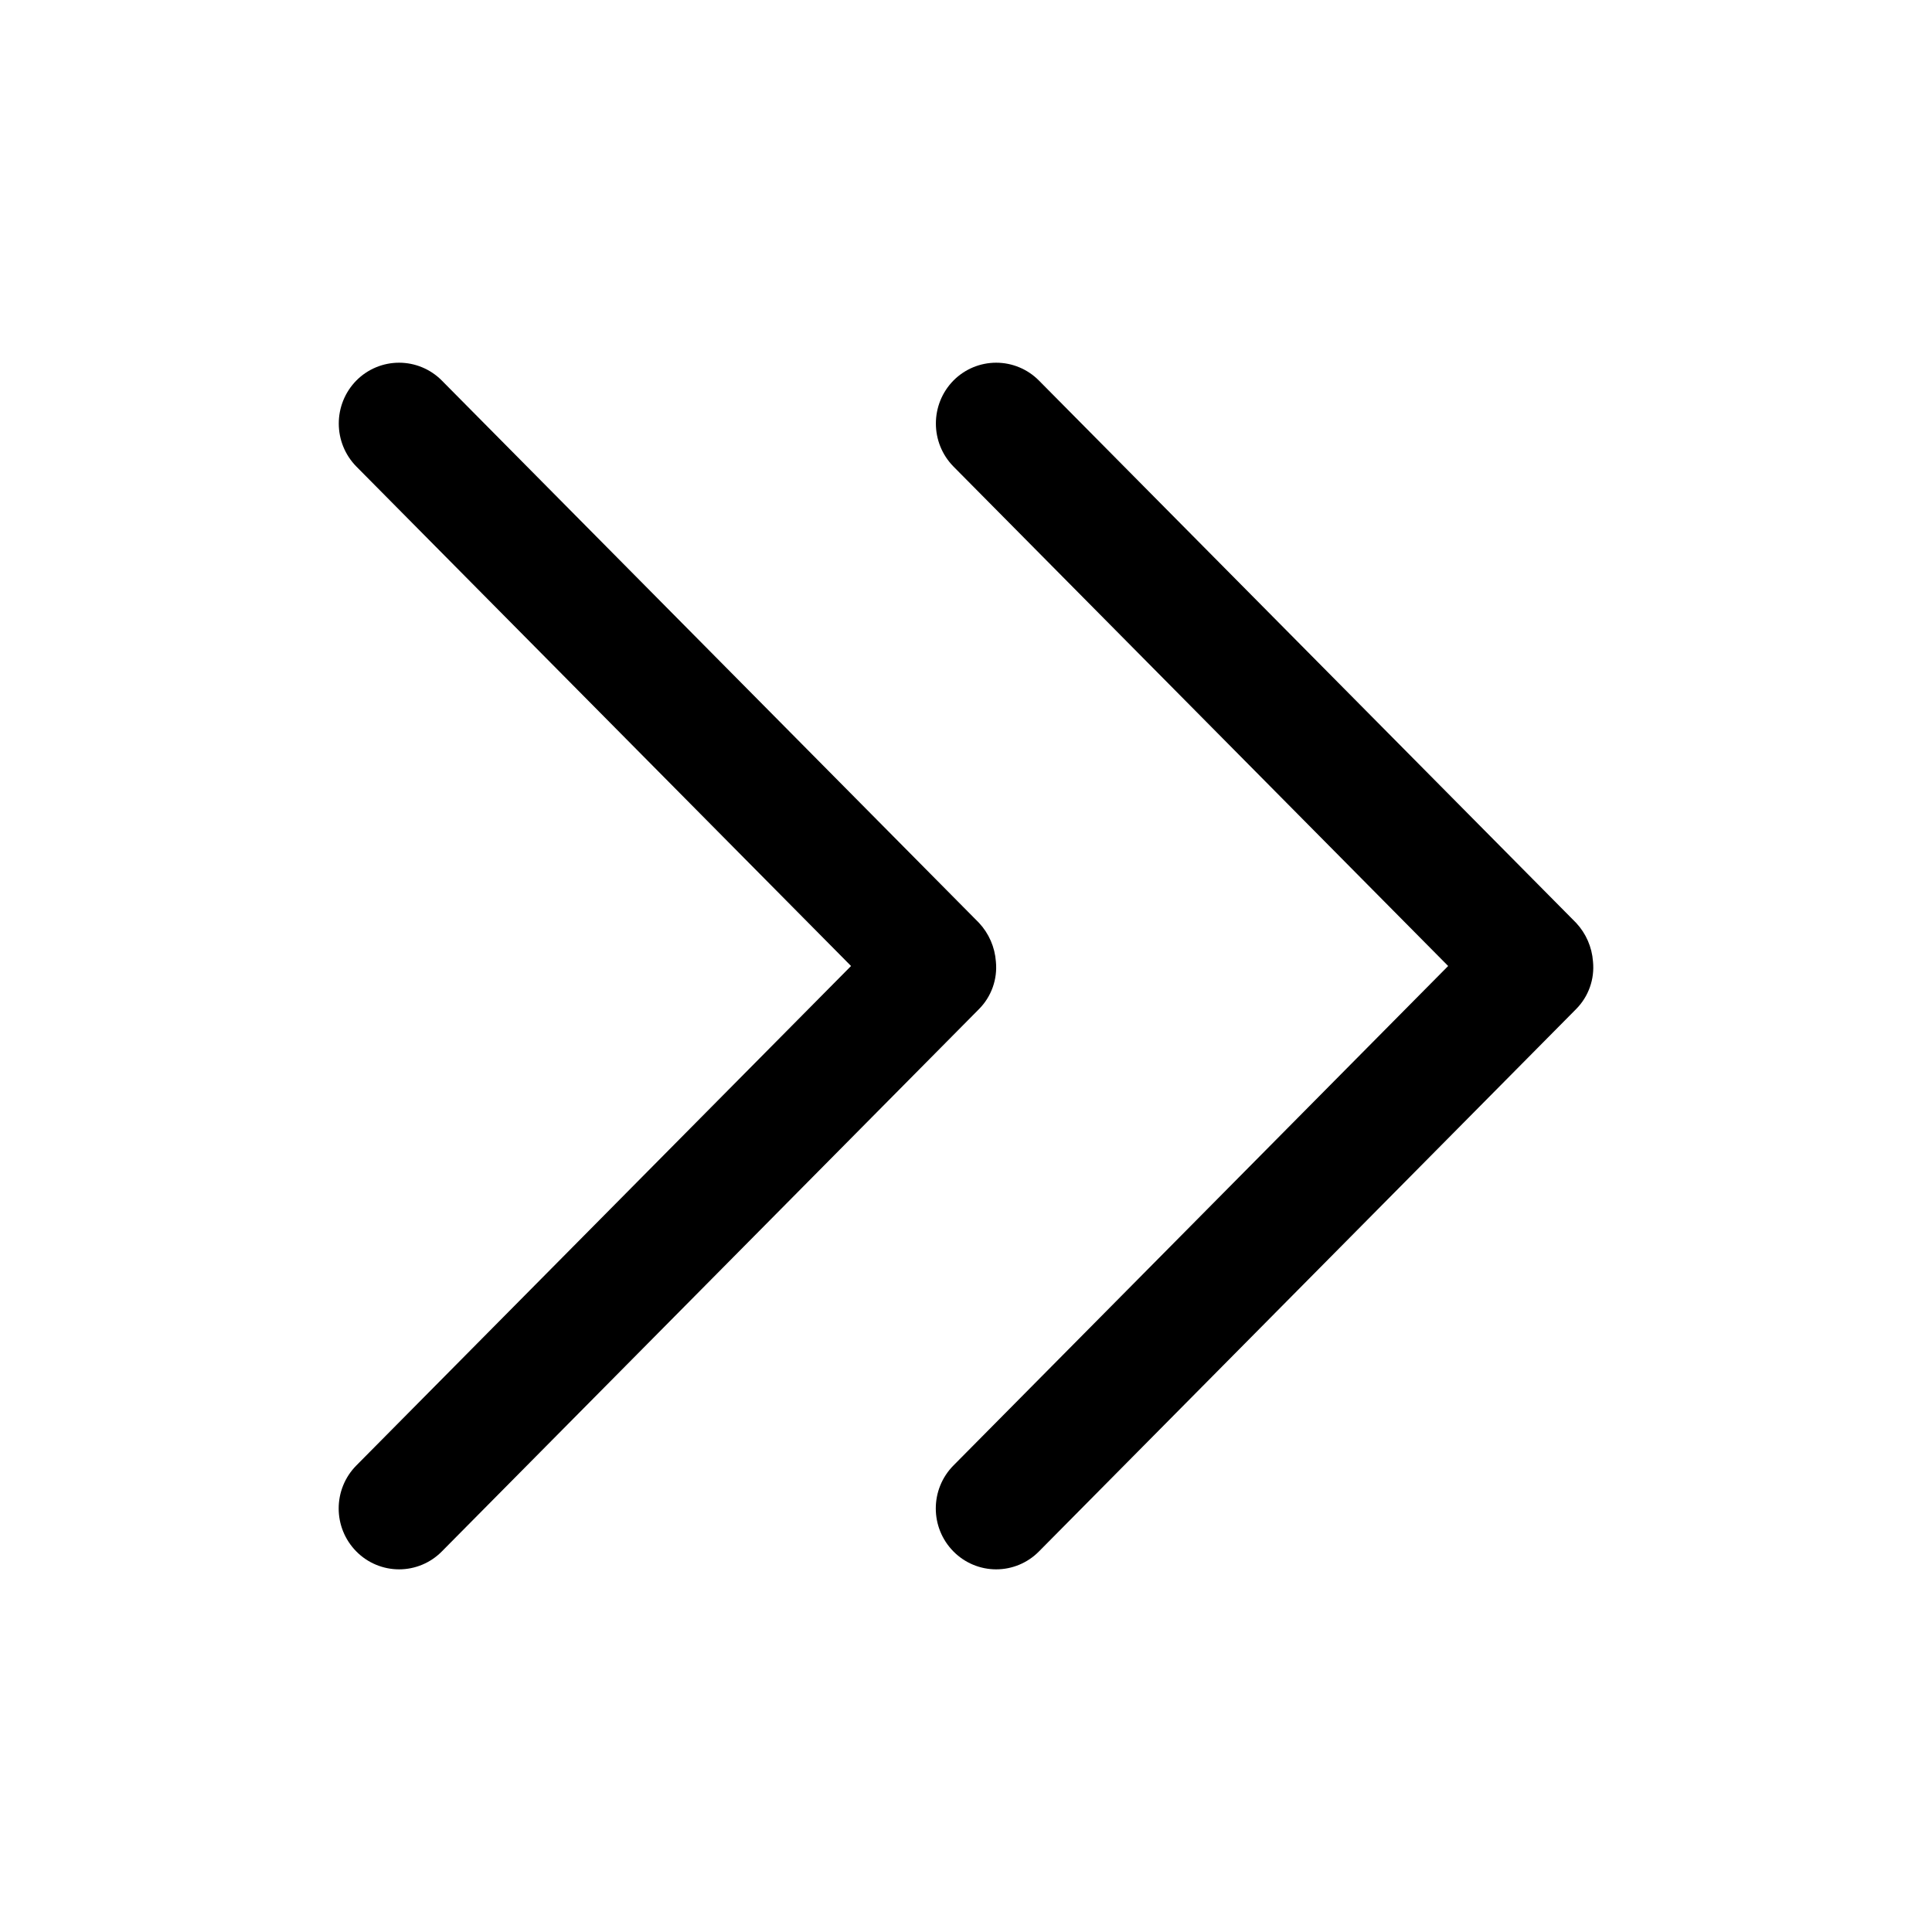
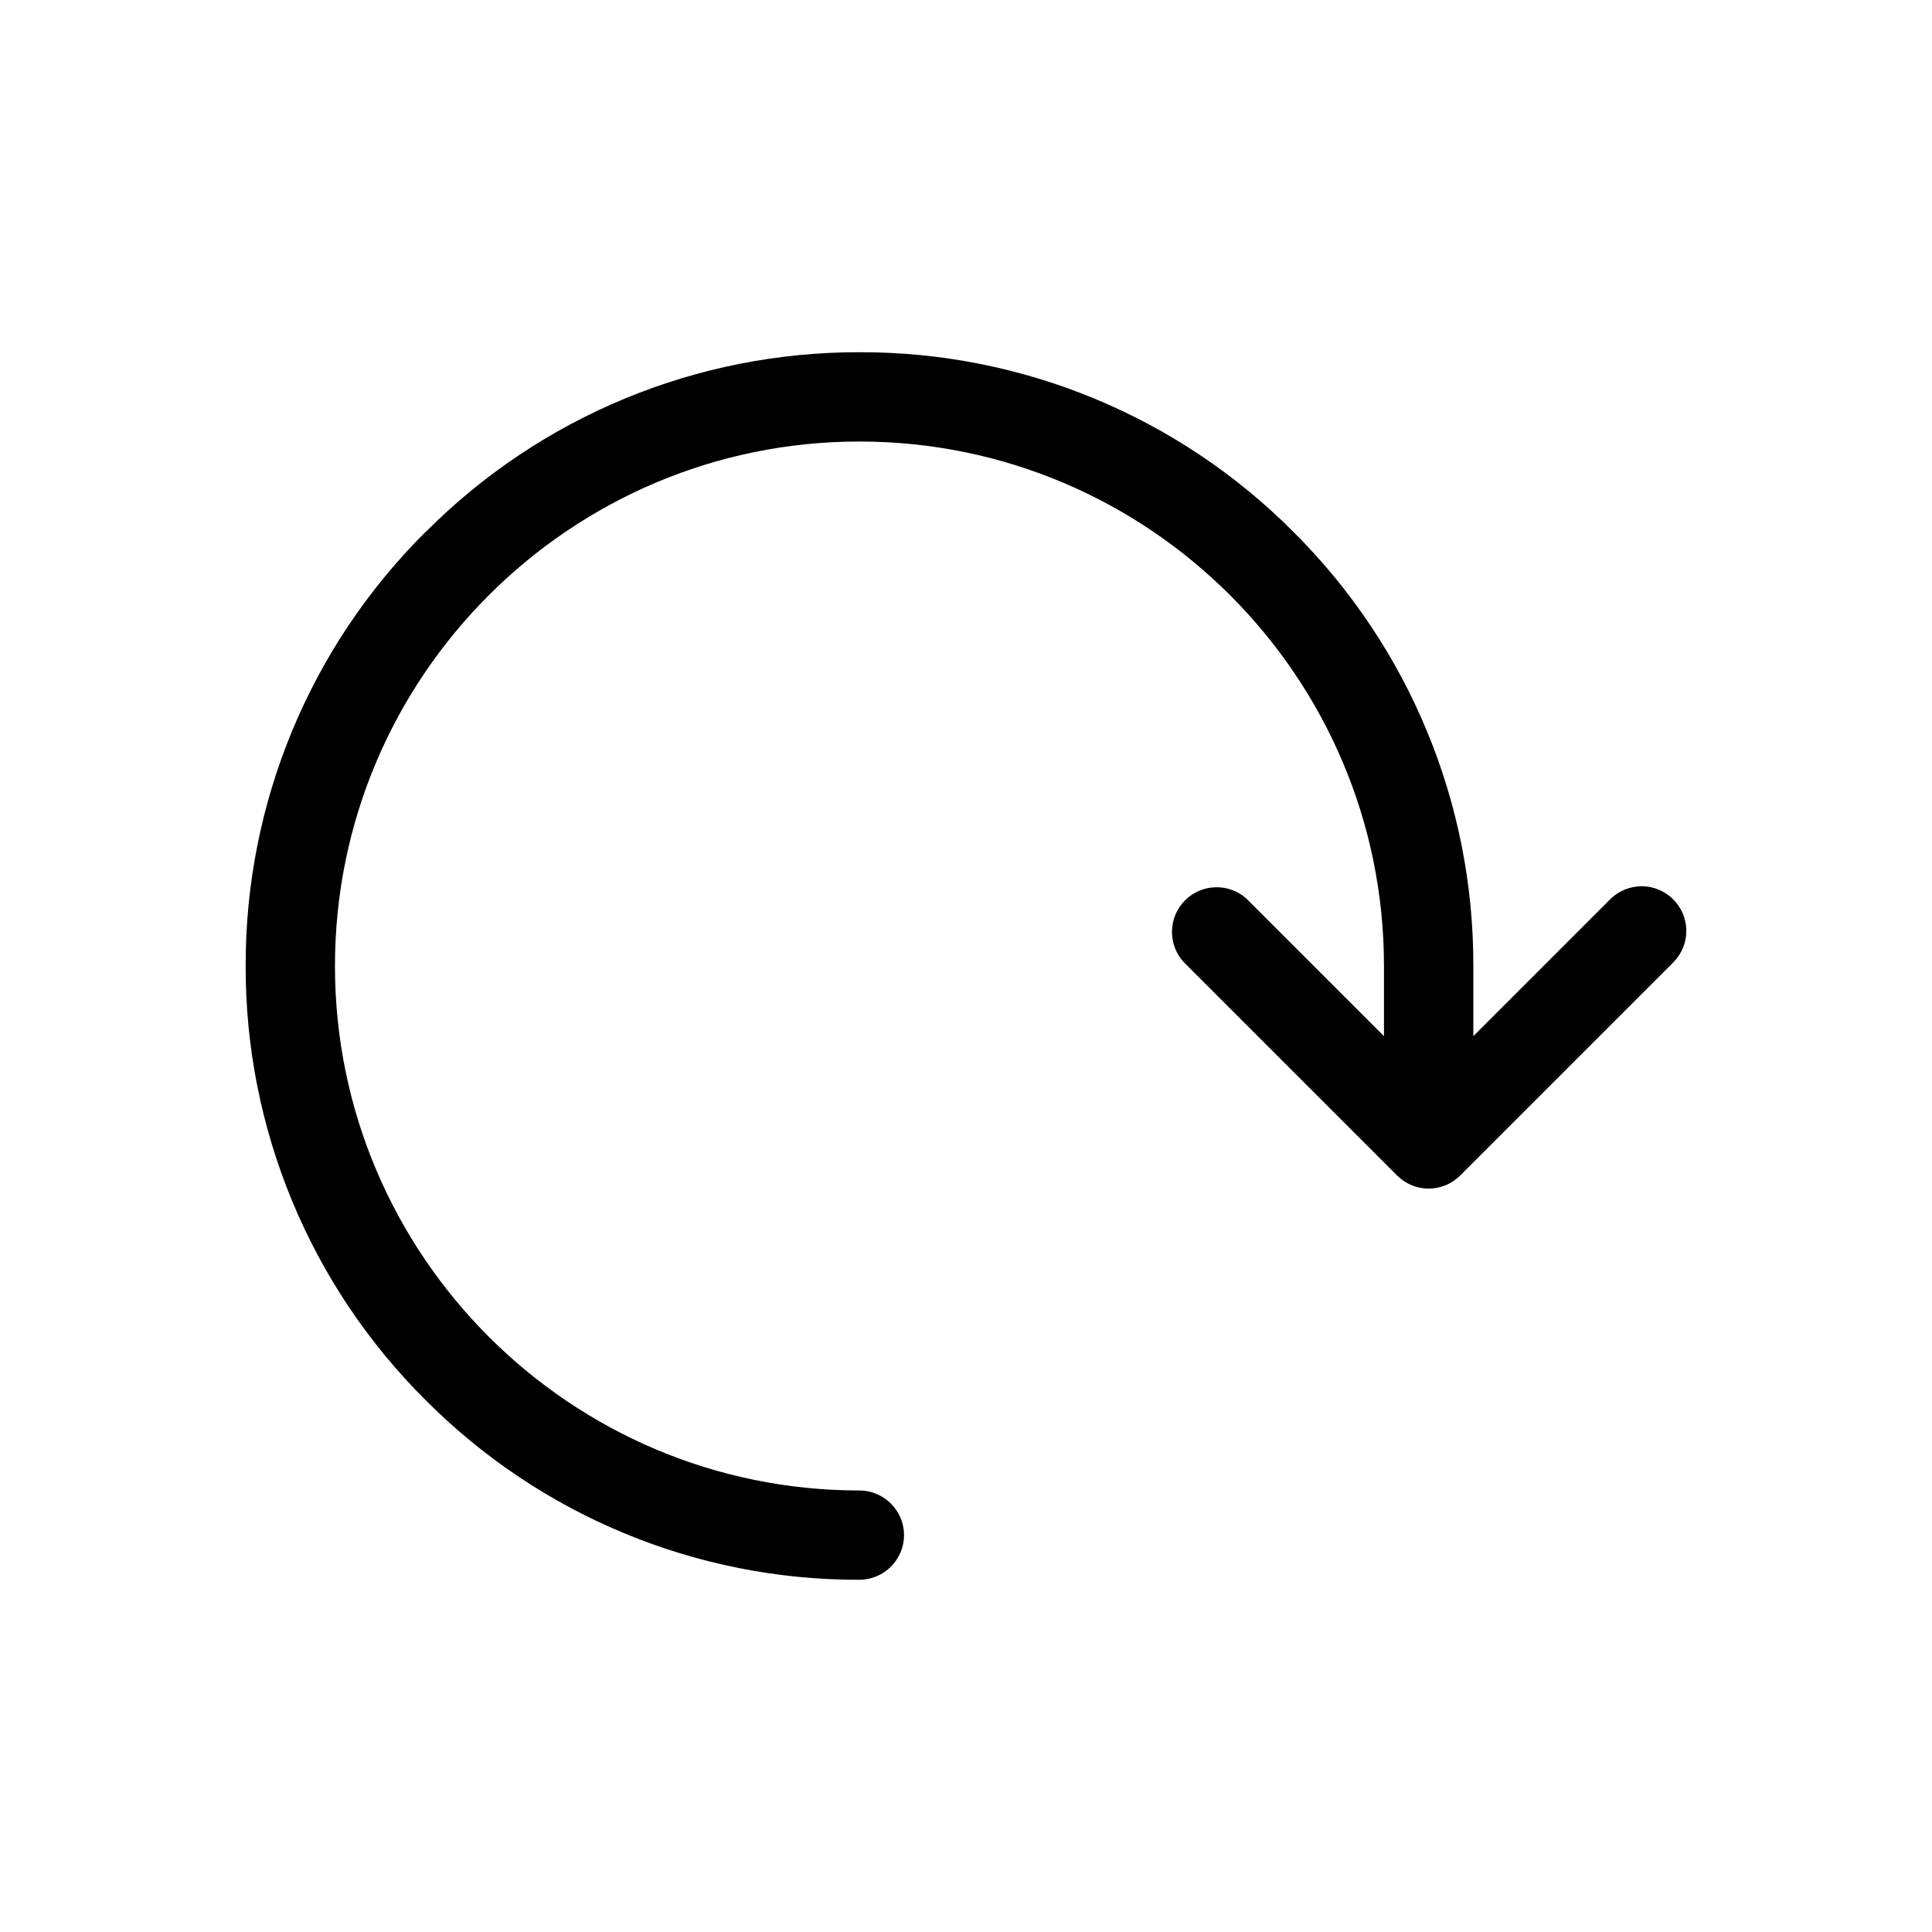
<svg xmlns="http://www.w3.org/2000/svg" viewBox="0 0 32 32" fill-rule="evenodd" clip-rule="evenodd" stroke-linejoin="round" stroke-miterlimit="1.414">
-   <path d="M7.317 6.302a.996.996 0 0 0-1.414 0 1.017 1.017 0 0 0 0 1.426L14.096 16l-8.193 8.272a1.013 1.013 0 0 0 0 1.426.994.994 0 0 0 1.414 0l8.899-8.985a.98.98 0 0 0 .279-.787 1.05 1.05 0 0 0-.279-.64L7.317 6.302z" fill-rule="nonzero" />
-   <path d="M17.207 6.302a.996.996 0 0 0-1.414 0 1.017 1.017 0 0 0 0 1.426L23.986 16l-8.193 8.272a1.013 1.013 0 0 0 0 1.426.994.994 0 0 0 1.414 0l8.899-8.985a.98.98 0 0 0 .279-.787 1.05 1.05 0 0 0-.279-.64l-8.899-8.984z" fill-rule="nonzero" />
+   <path d="M7.156 8.918a9.952 9.952 0 0 1 7.082-2.934 9.948 9.948 0 0 1 7.081 2.934A9.952 9.952 0 0 1 24.253 16v1.524l2.529-2.529a.591.591 0 0 1 .409-.166c.324 0 .59.266.59.59 0 .152-.06.299-.166.409l-3.535 3.535a.587.587 0 0 1-.834 0l-3.535-3.535a.59.59 0 0 1 .833-.833l2.529 2.529V16c0-4.874-3.964-8.837-8.838-8.837-4.873 0-8.837 3.963-8.837 8.837s3.964 8.837 8.837 8.837c.323 0 .589.266.589.59a.592.592 0 0 1-.589.589 9.95 9.95 0 0 1-7.082-2.934A9.956 9.956 0 0 1 4.219 16a9.948 9.948 0 0 1 2.934-7.082h.003z" fill-rule="nonzero" stroke="#000" stroke-width=".3" />
</svg>
